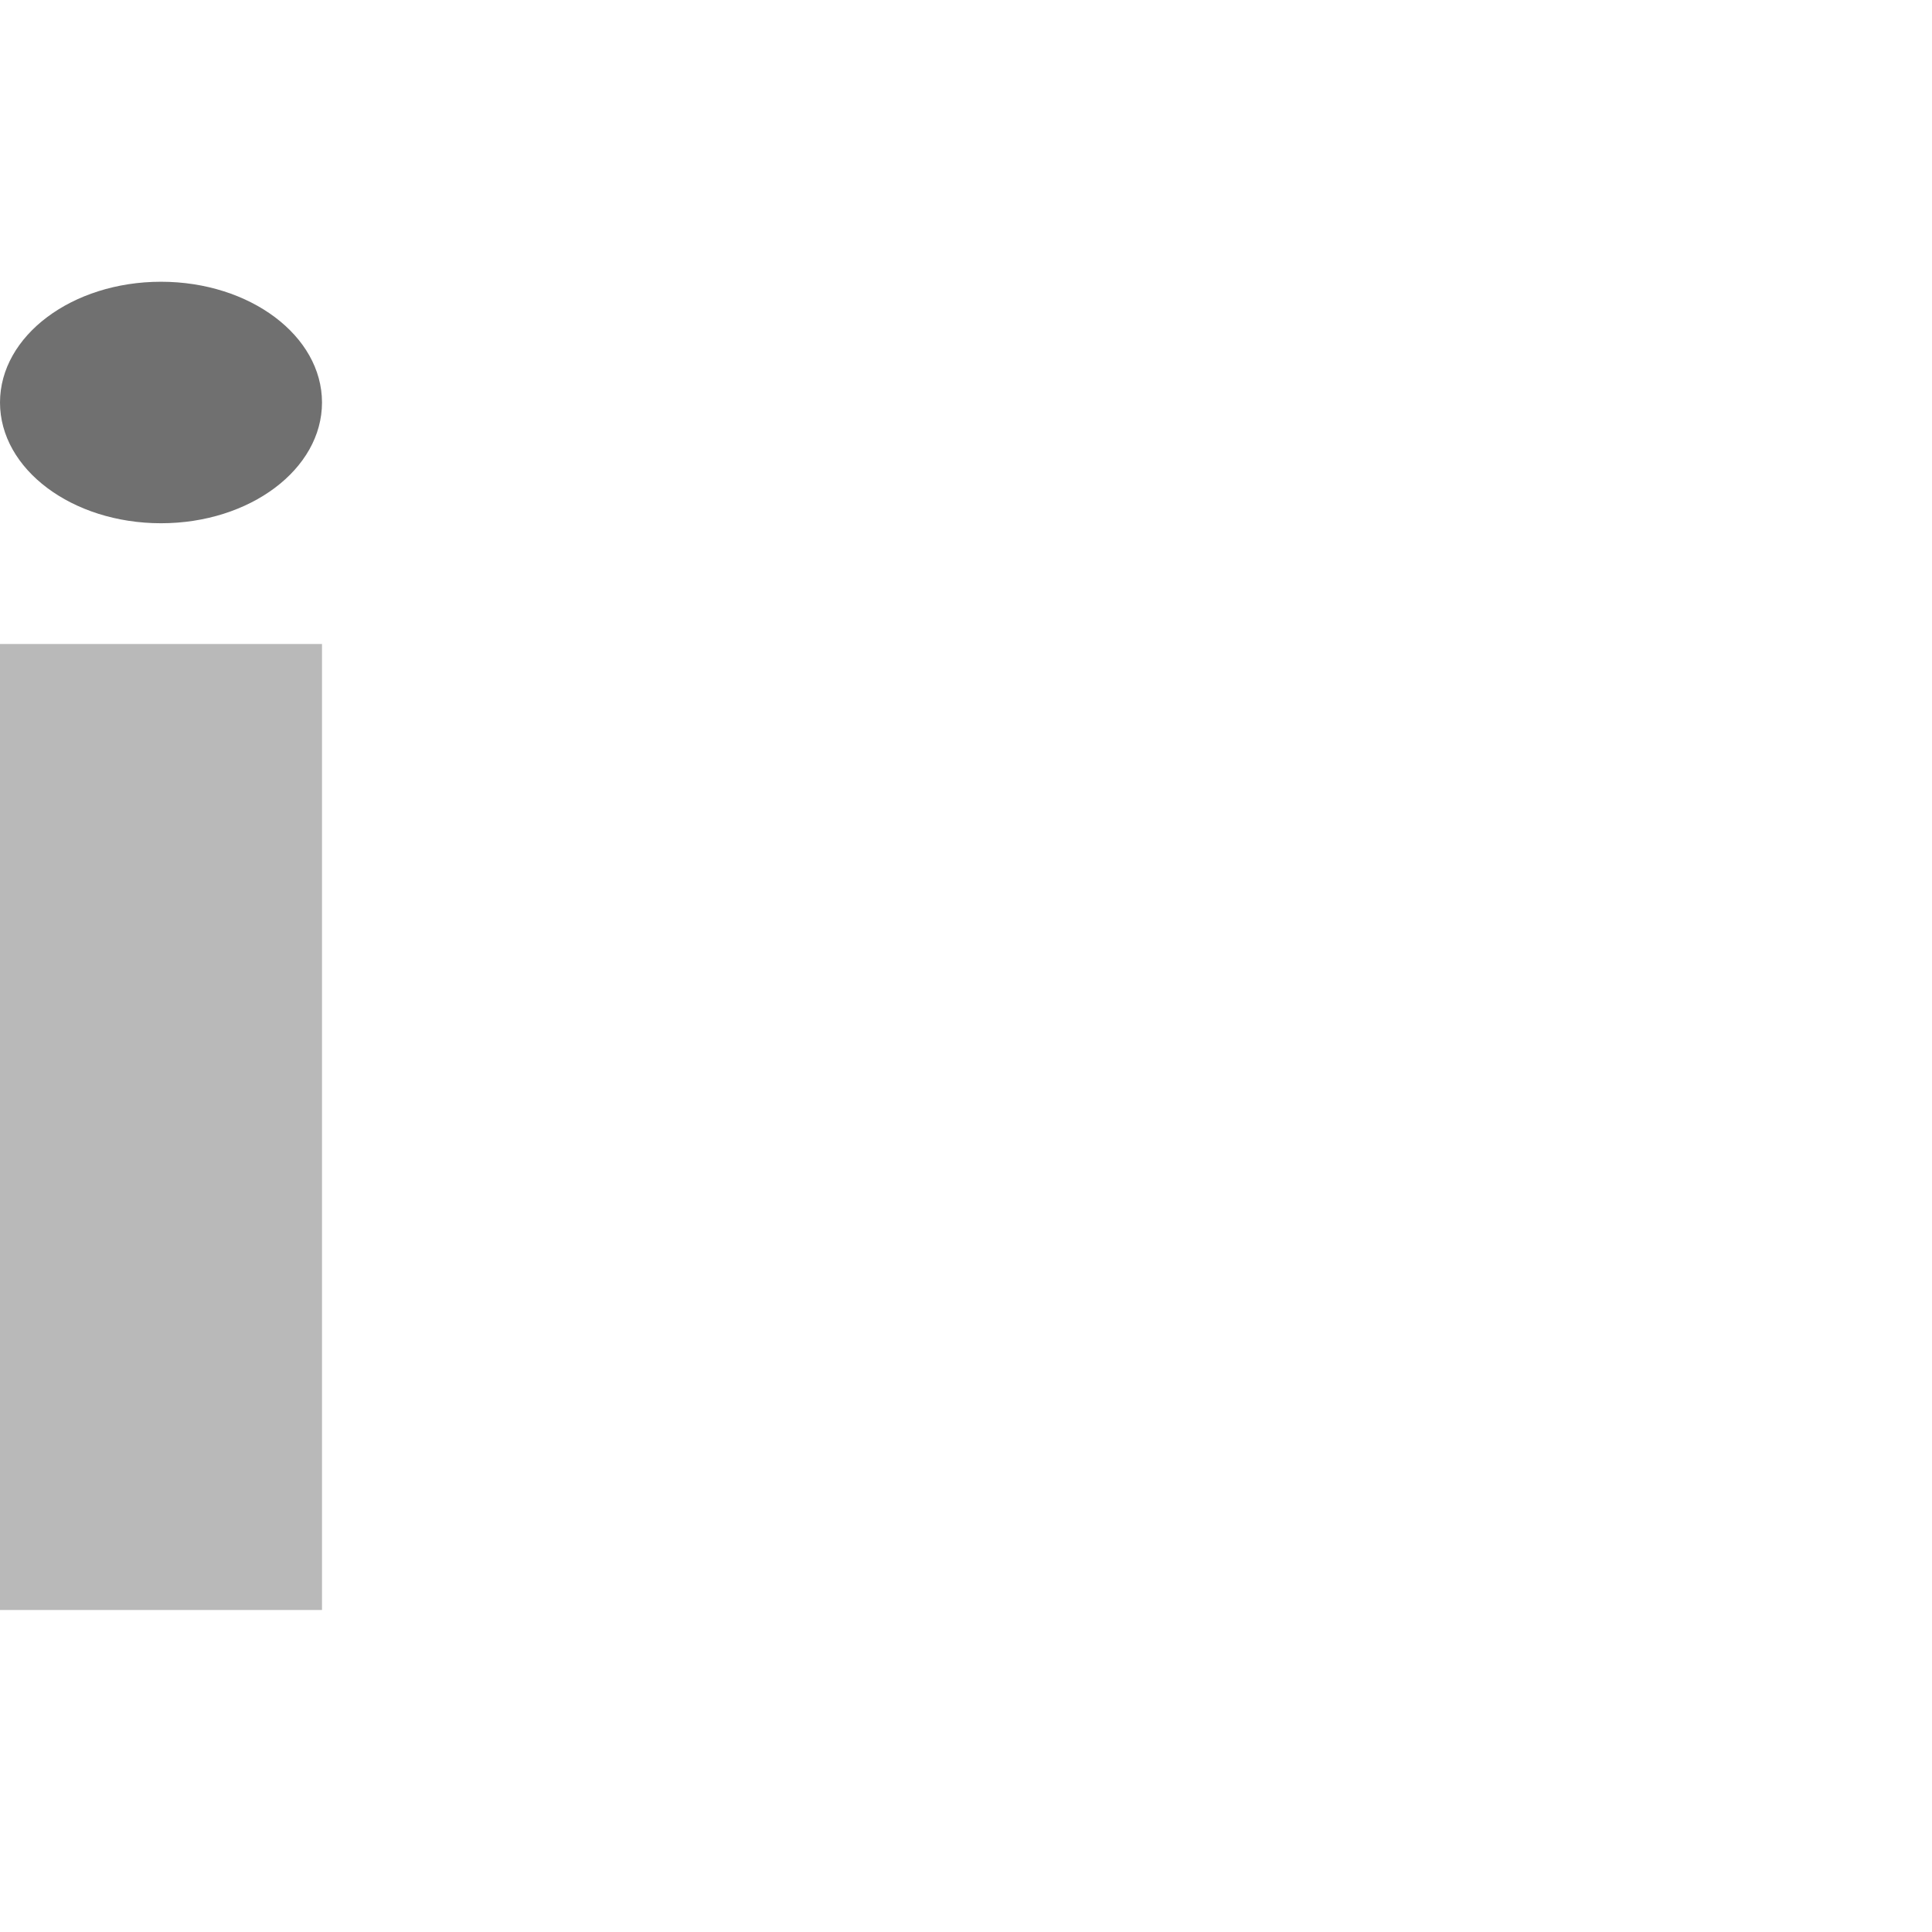
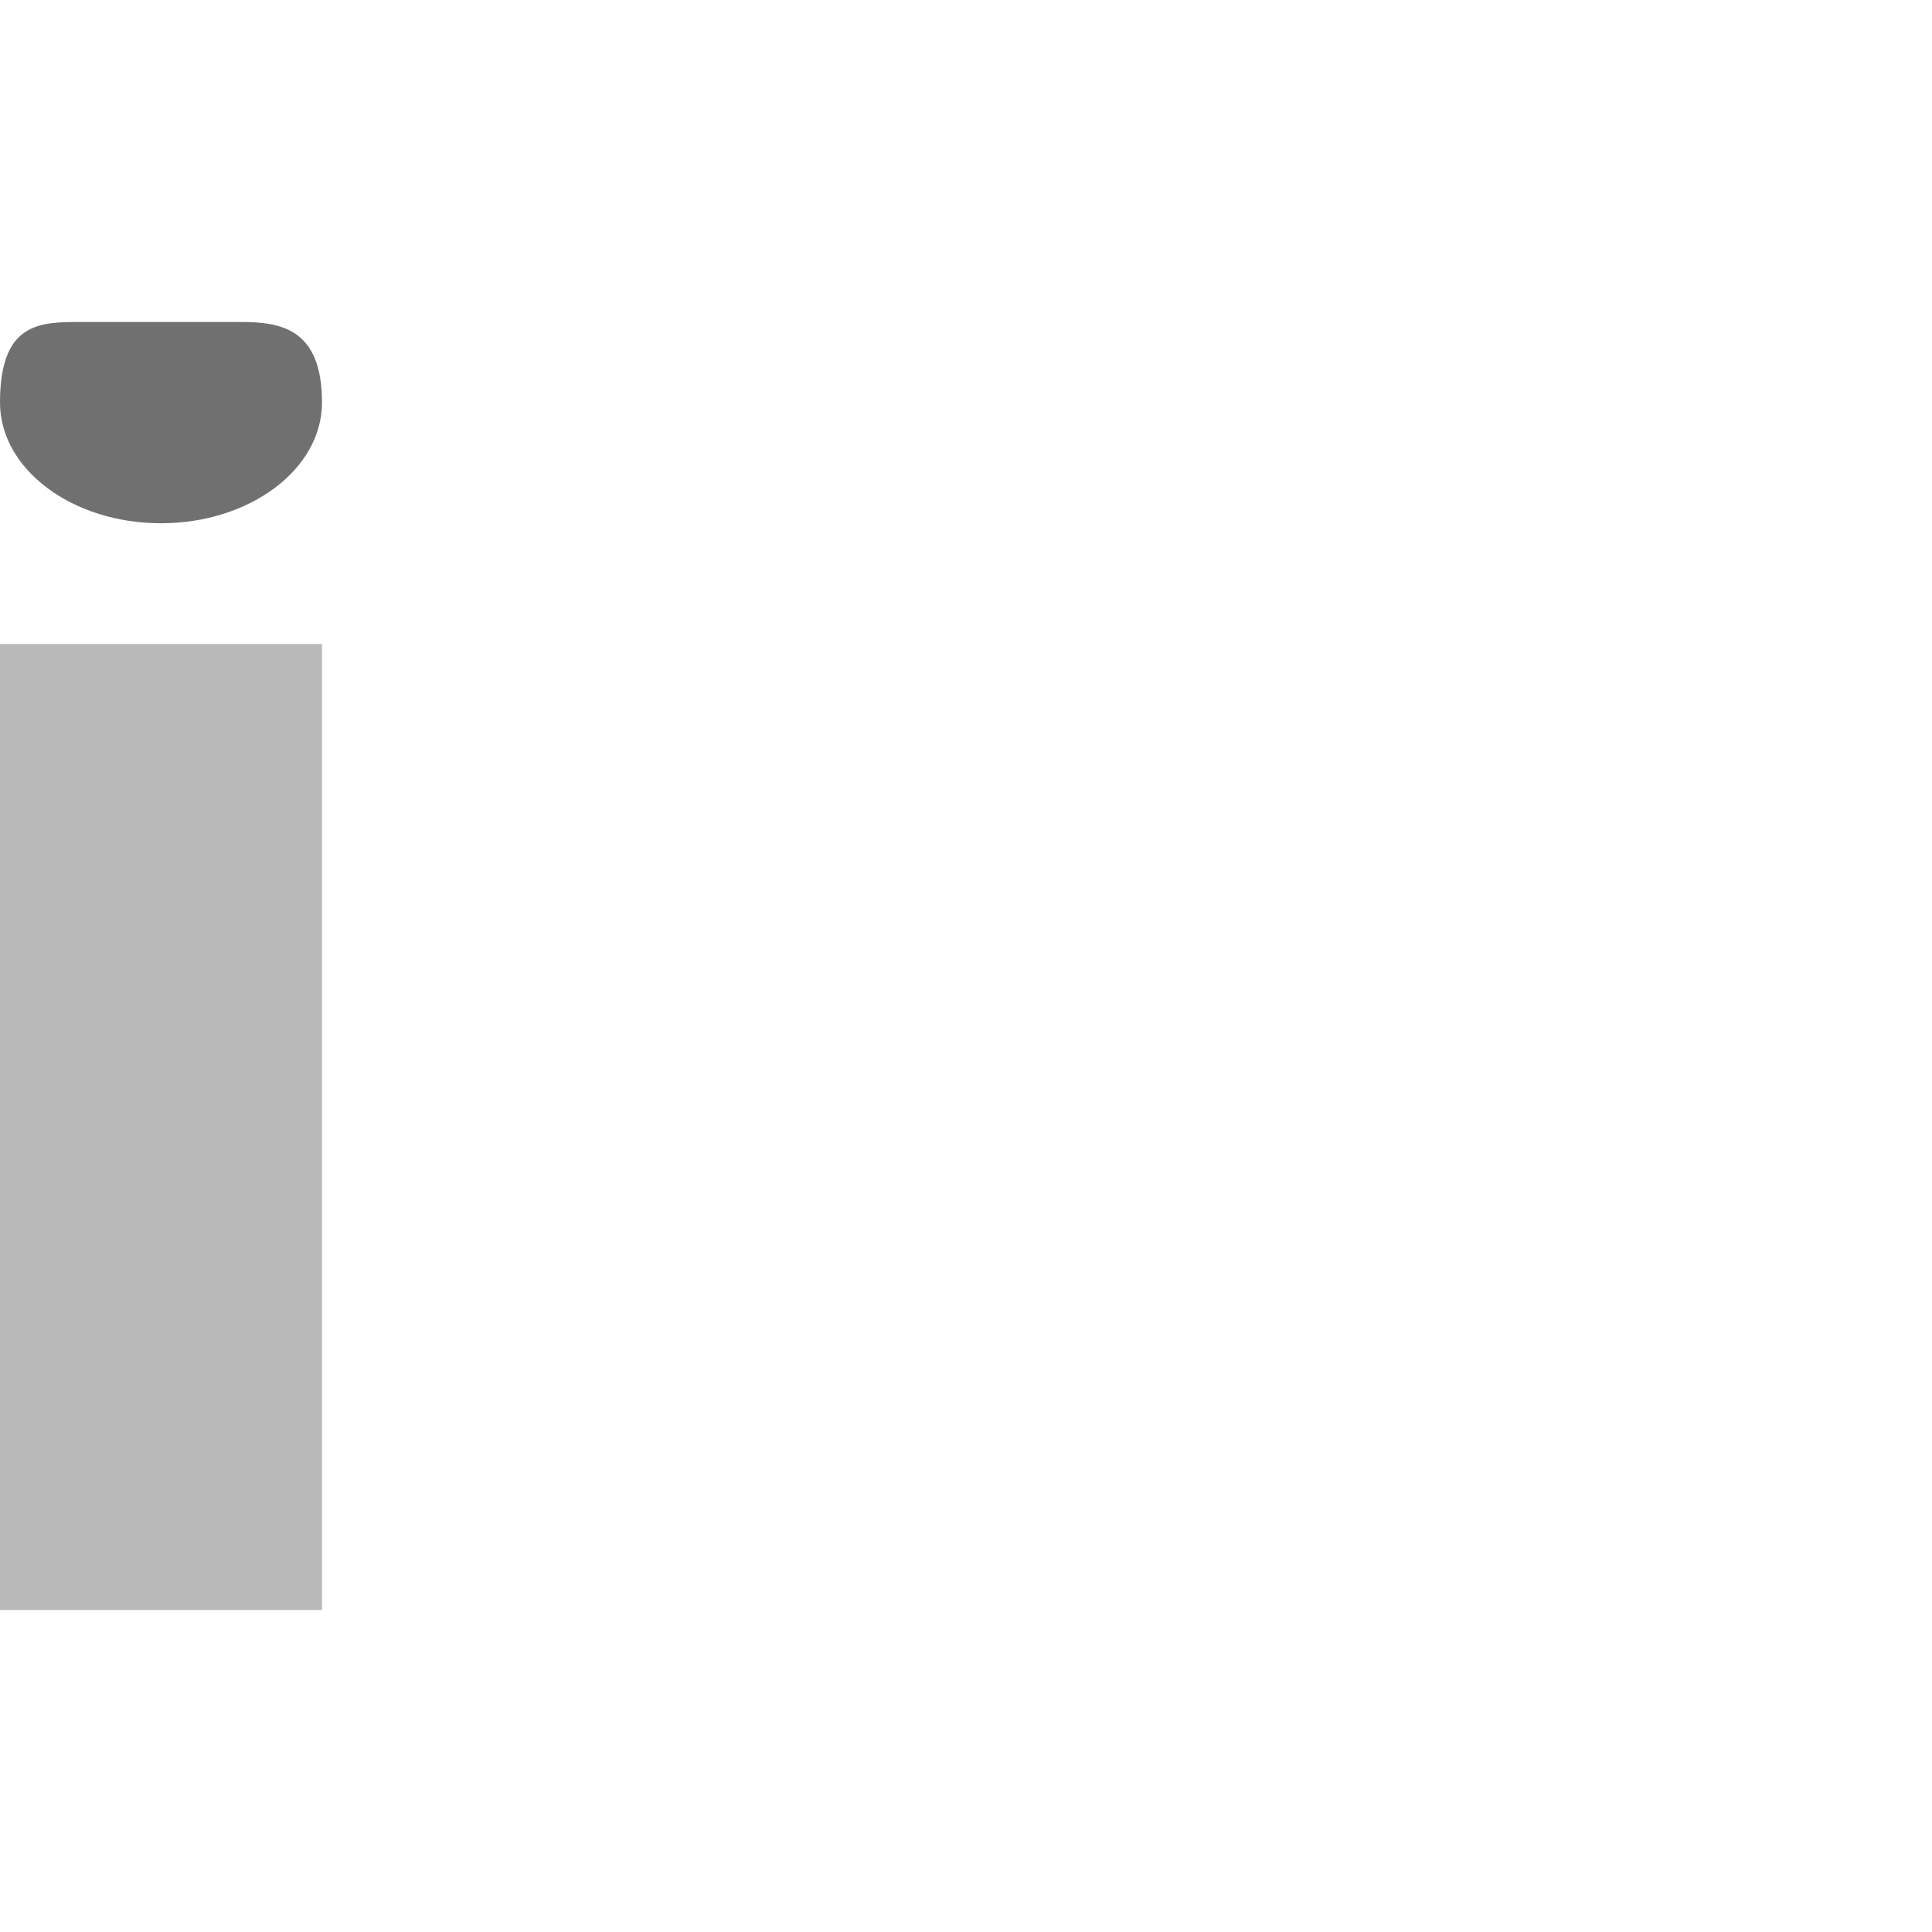
<svg xmlns="http://www.w3.org/2000/svg" width="1200" height="1200" viewBox="0 0 1200 1200" version="1.1" id="svg1" xml:space="preserve">
  <defs id="defs1" />
  <g id="layer1">
    <rect style="opacity:0.49;fill:#000000;fill-opacity:0.555;fill-rule:evenodd;stroke-width:100;stroke-linecap:round;stroke-linejoin:round;stroke-miterlimit:4.5;stroke-opacity:0.56;stop-color:#000000" id="rect419" width="200" height="600" x="0" y="400" />
-     <g id="layer1-2">
-       <ellipse style="fill:#000000;fill-opacity:0.56;fill-rule:evenodd;stroke-width:6.928;stroke-linecap:square;stroke-linejoin:bevel;stroke-miterlimit:4.5;stop-color:#000000" id="path39584" cx="100" cy="250" rx="100" ry="75" />
+     <g id="layer1-1">
+       <path id="path39584-0" style="fill:#000000;fill-opacity:0.56;fill-rule:evenodd;stroke-width:6.928;stroke-linecap:square;stroke-linejoin:bevel;stroke-miterlimit:4.5;stop-color:#000000" d="m 50,200 c -25,0 -50,0 -50,50 0,41.421 44.772,75 100,75 55.228,0 100.004,-33.579 100,-75 -0.004,-45.439 -25,-50 -50,-50 z" />
    </g>
  </g>
</svg>
